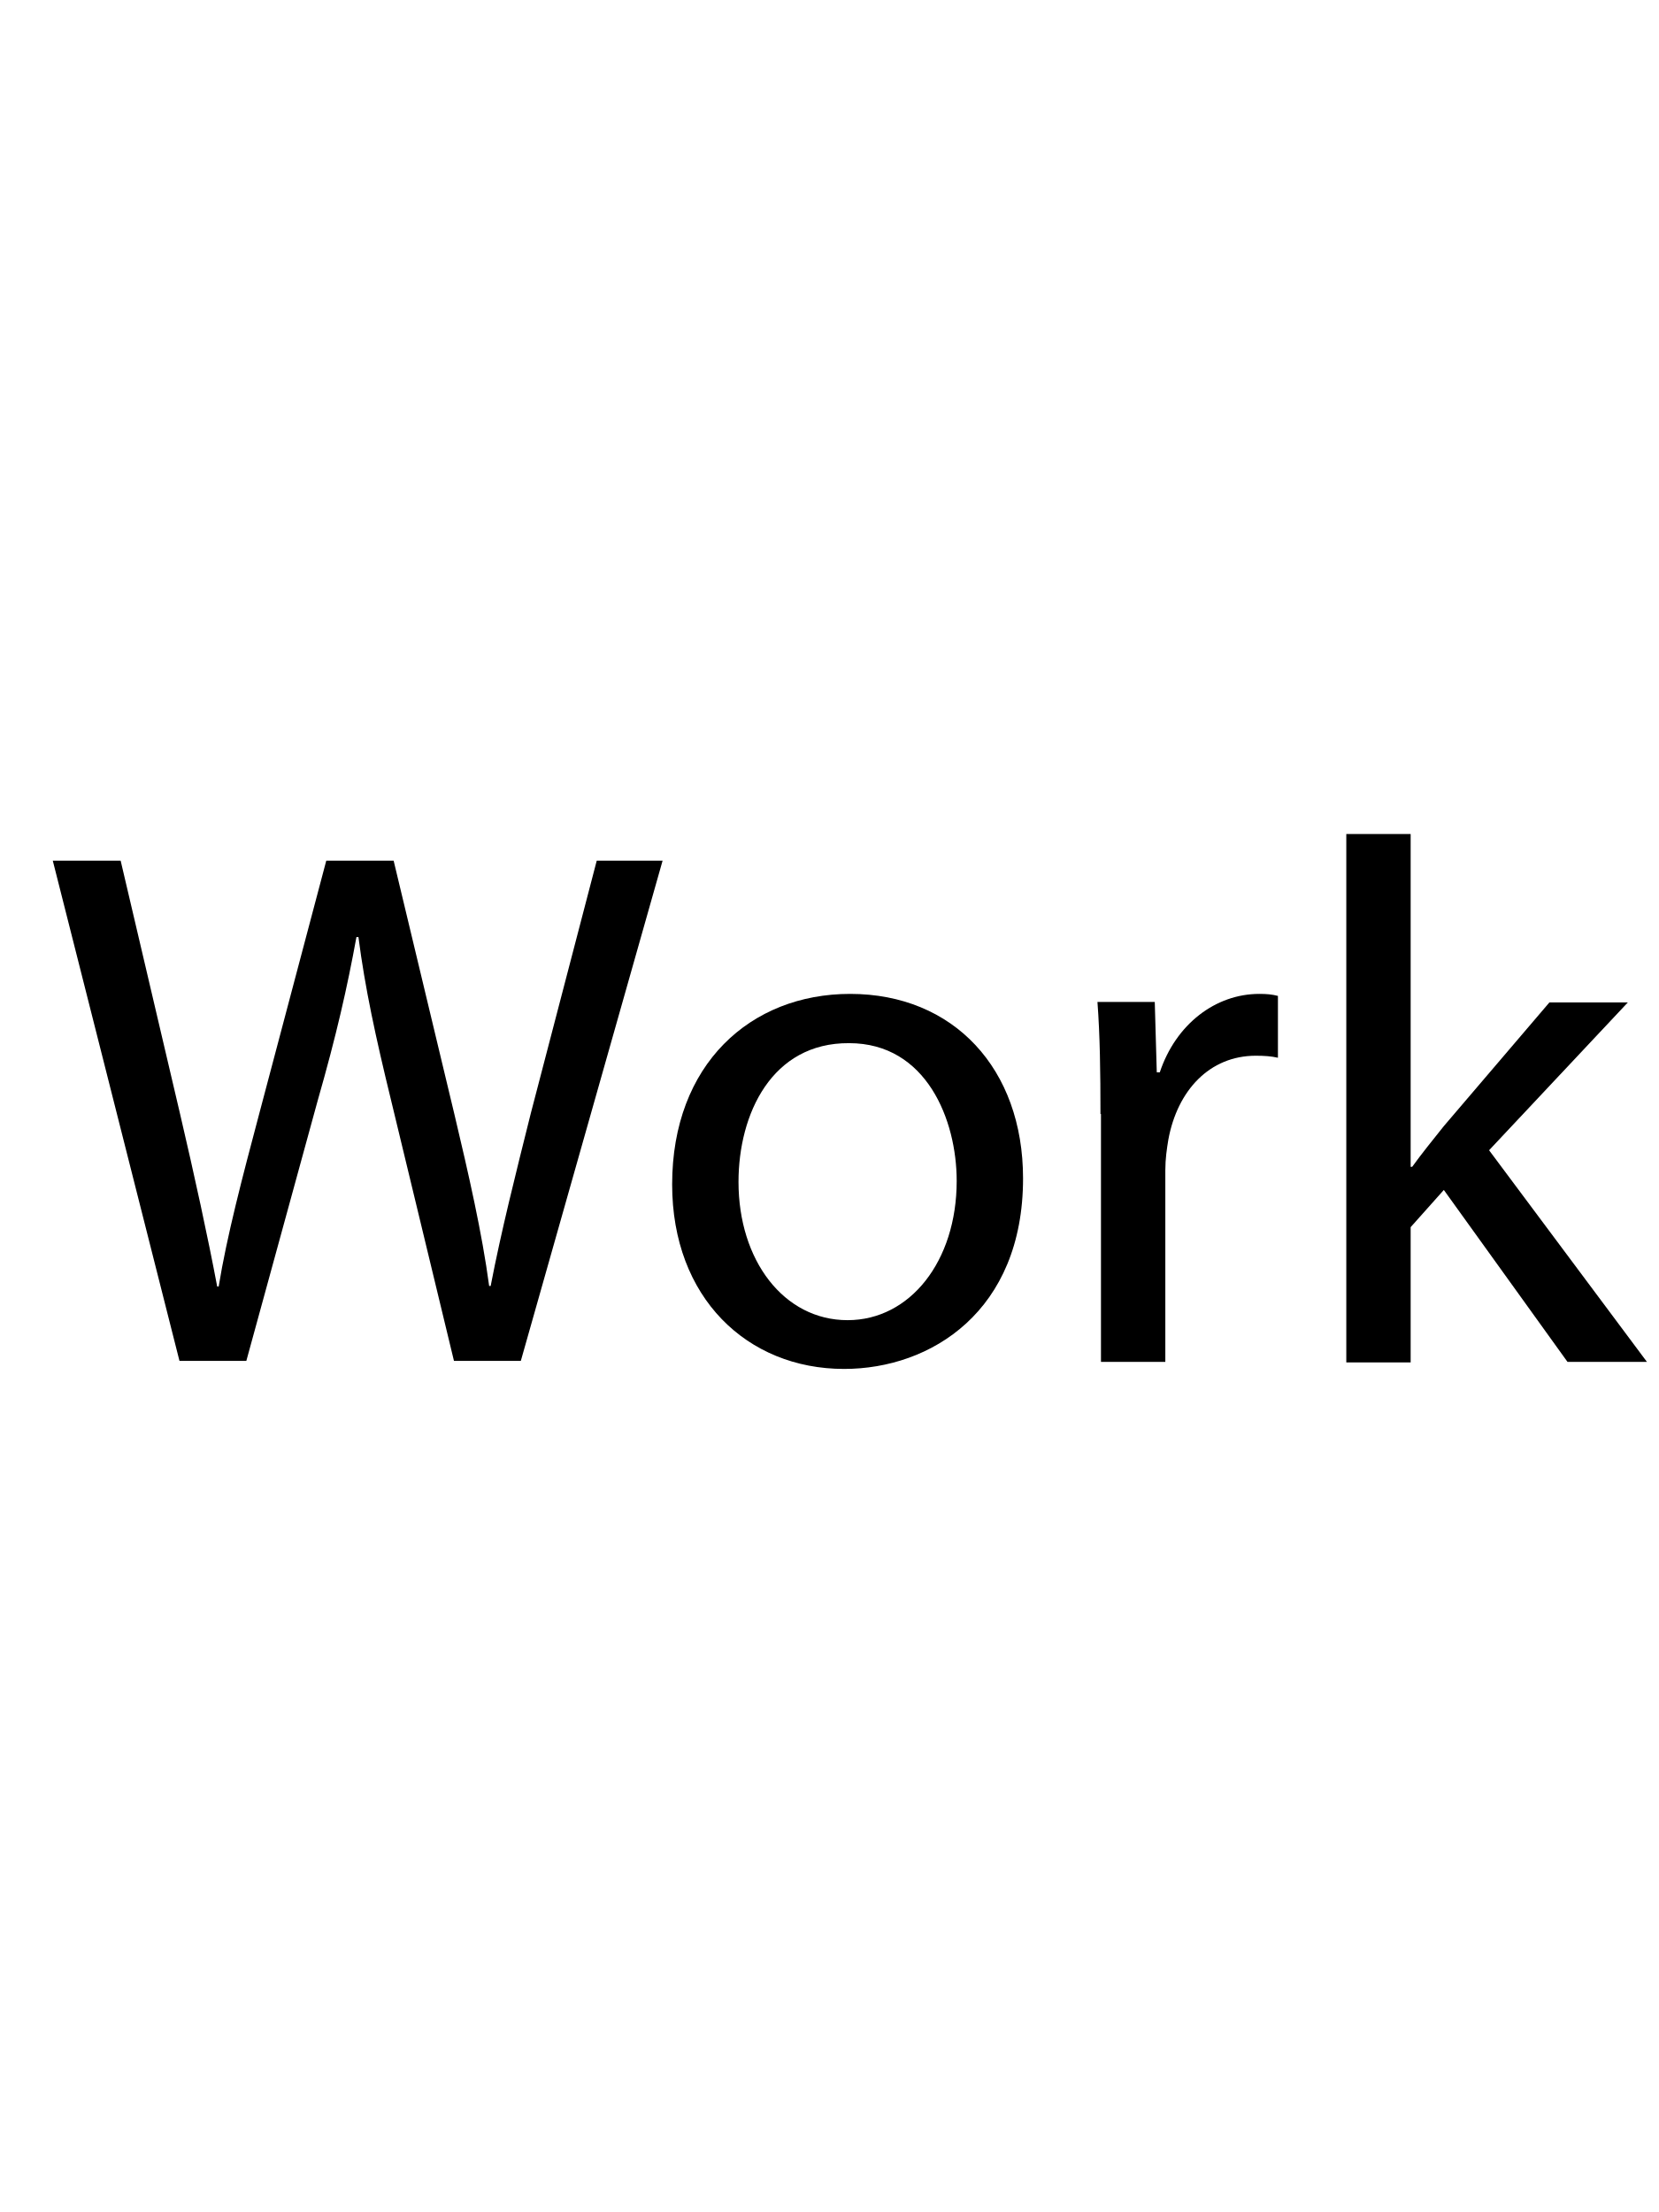
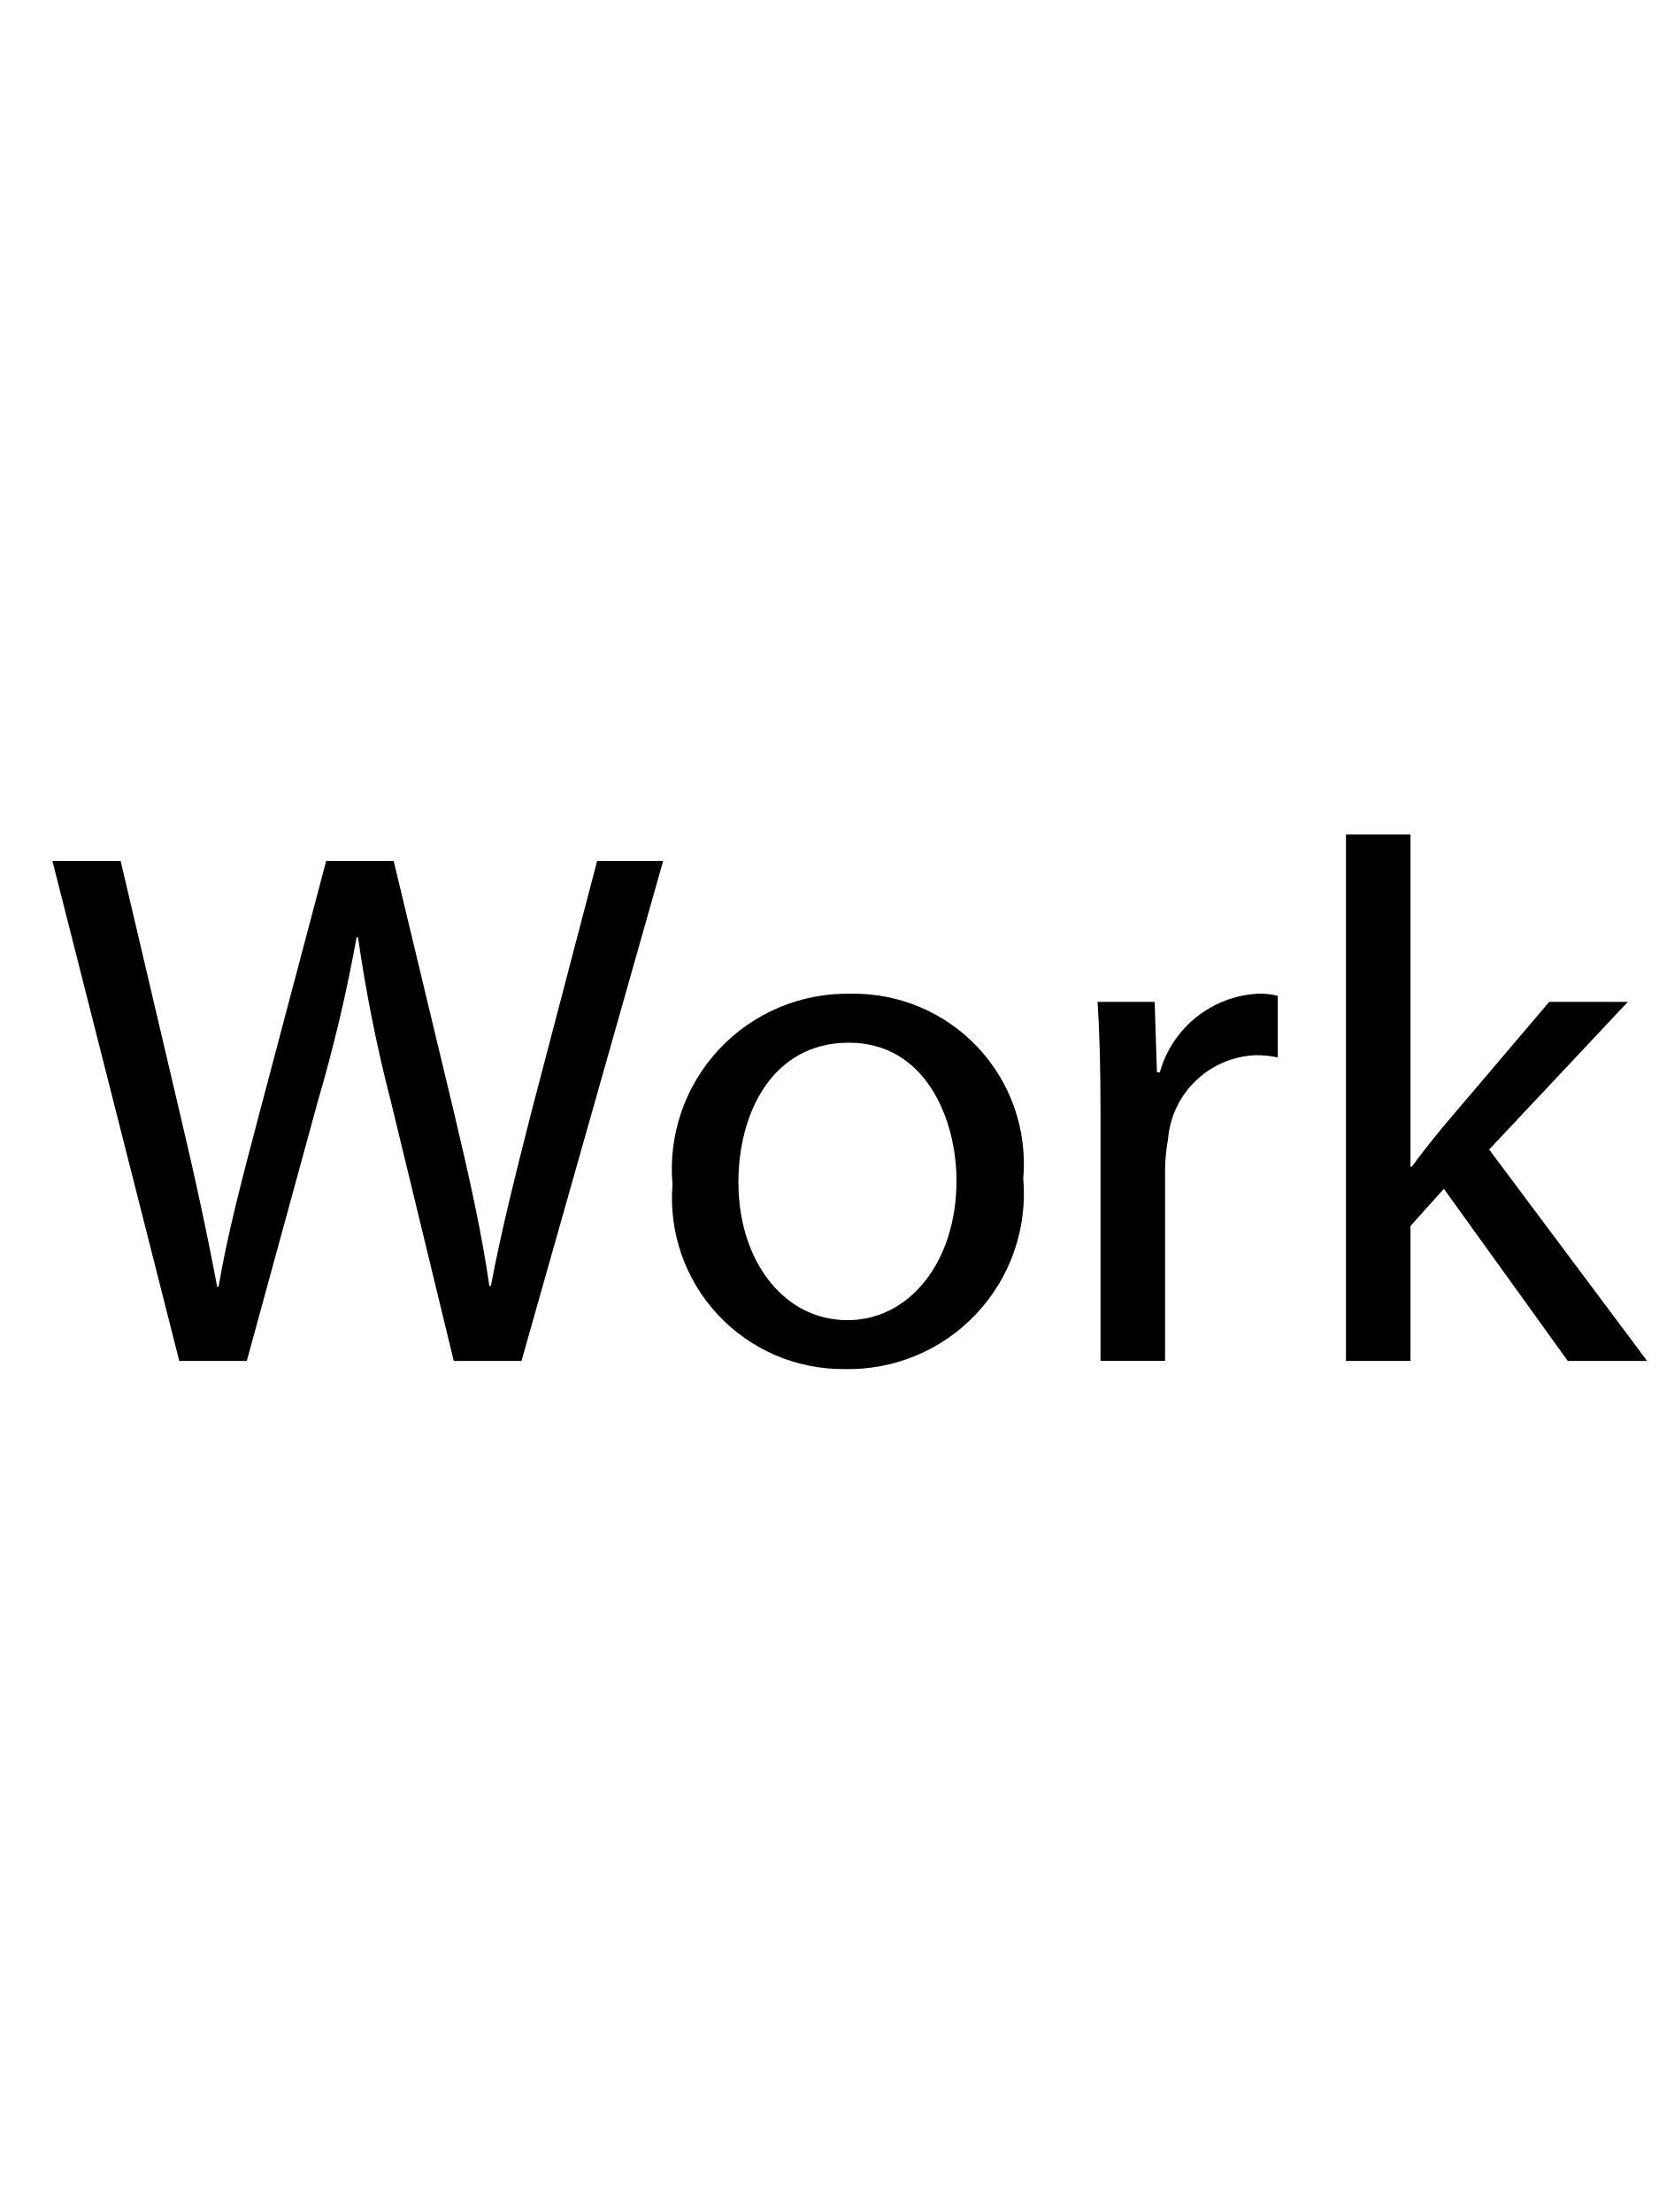
- <svg xmlns="http://www.w3.org/2000/svg" version="1.1" id="Layer_1" x="0px" y="0px" viewBox="0 0 33 44" style="enable-background:new 0 0 33 44;" xml:space="preserve">
+ <svg xmlns="http://www.w3.org/2000/svg" id="Layer_1" data-name="Layer 1" viewBox="0 0 33 44">
  <g>
-     <path d="M3.57,27.07l-2.52-9.95H2.4l1.18,5.03c0.29,1.24,0.56,2.48,0.74,3.44h0.03c0.16-0.99,0.47-2.17,0.81-3.45l1.33-5.02h1.34   l1.21,5.05c0.28,1.18,0.55,2.36,0.69,3.41h0.03c0.21-1.09,0.49-2.2,0.8-3.44l1.31-5.02h1.31l-2.82,9.95H9.03l-1.25-5.18   c-0.31-1.27-0.52-2.24-0.65-3.25H7.09c-0.18,0.99-0.4,1.96-0.77,3.25l-1.42,5.18H3.57z" />
-     <path d="M20.35,23.44c0,2.64-1.83,3.79-3.56,3.79c-1.93,0-3.42-1.42-3.42-3.67c0-2.39,1.56-3.79,3.54-3.79   C18.97,19.77,20.35,21.26,20.35,23.44z M14.69,23.51c0,1.56,0.9,2.75,2.17,2.75c1.24,0,2.17-1.17,2.17-2.77   c0-1.21-0.6-2.74-2.14-2.74C15.35,20.74,14.69,22.16,14.69,23.51z" />
-     <path d="M21.89,22.16c0-0.84-0.01-1.56-0.06-2.23h1.14l0.04,1.4h0.06c0.32-0.96,1.11-1.56,1.98-1.56c0.15,0,0.25,0.01,0.37,0.04   v1.23c-0.13-0.03-0.27-0.04-0.44-0.04c-0.92,0-1.56,0.69-1.74,1.67c-0.03,0.18-0.06,0.38-0.06,0.61v3.81h-1.28V22.16z" />
-     <path d="M28.06,23.21h0.03c0.18-0.25,0.43-0.56,0.63-0.81l2.1-2.46h1.56l-2.76,2.94l3.14,4.21h-1.58l-2.46-3.42l-0.66,0.74v2.69   h-1.28V16.59h1.28V23.21z" />
+     <path d="M3.566,27.071,1.043,17.126H2.4l1.181,5.031c.295,1.24.561,2.48.738,3.439h.029c.163-.99.472-2.169.812-3.453l1.328-5.017H7.831l1.21,5.046c.28,1.181.545,2.361.693,3.409h.03c.206-1.092.486-2.2.8-3.438l1.314-5.017h1.313l-2.818,9.945H9.026L7.771,21.892a29.972,29.972,0,0,1-.649-3.246H7.093a31.323,31.323,0,0,1-.767,3.246L4.909,27.071Z" />
+     <path d="M20.354,23.441A3.49,3.49,0,0,1,16.8,27.233a3.4,3.4,0,0,1-3.423-3.673,3.487,3.487,0,0,1,3.541-3.793A3.382,3.382,0,0,1,20.354,23.441Zm-5.666.074c0,1.564.9,2.745,2.169,2.745,1.239,0,2.169-1.166,2.169-2.775,0-1.21-.605-2.744-2.14-2.744S14.688,22.157,14.688,23.515Z" />
+     <path d="M21.891,22.157c0-.841-.015-1.564-.059-2.228h1.136l.045,1.4h.058a2.144,2.144,0,0,1,1.978-1.564,1.423,1.423,0,0,1,.368.044v1.225a1.914,1.914,0,0,0-.442-.044,1.821,1.821,0,0,0-1.741,1.667,3.608,3.608,0,0,0-.059.606v3.806H21.891Z" />
+     <path d="M28.057,23.205h.029c.178-.251.429-.561.635-.811l2.095-2.465H32.38l-2.759,2.937,3.143,4.205H31.185l-2.464-3.424-.664.739v2.685H26.773V16.6h1.284Z" />
  </g>
</svg>
